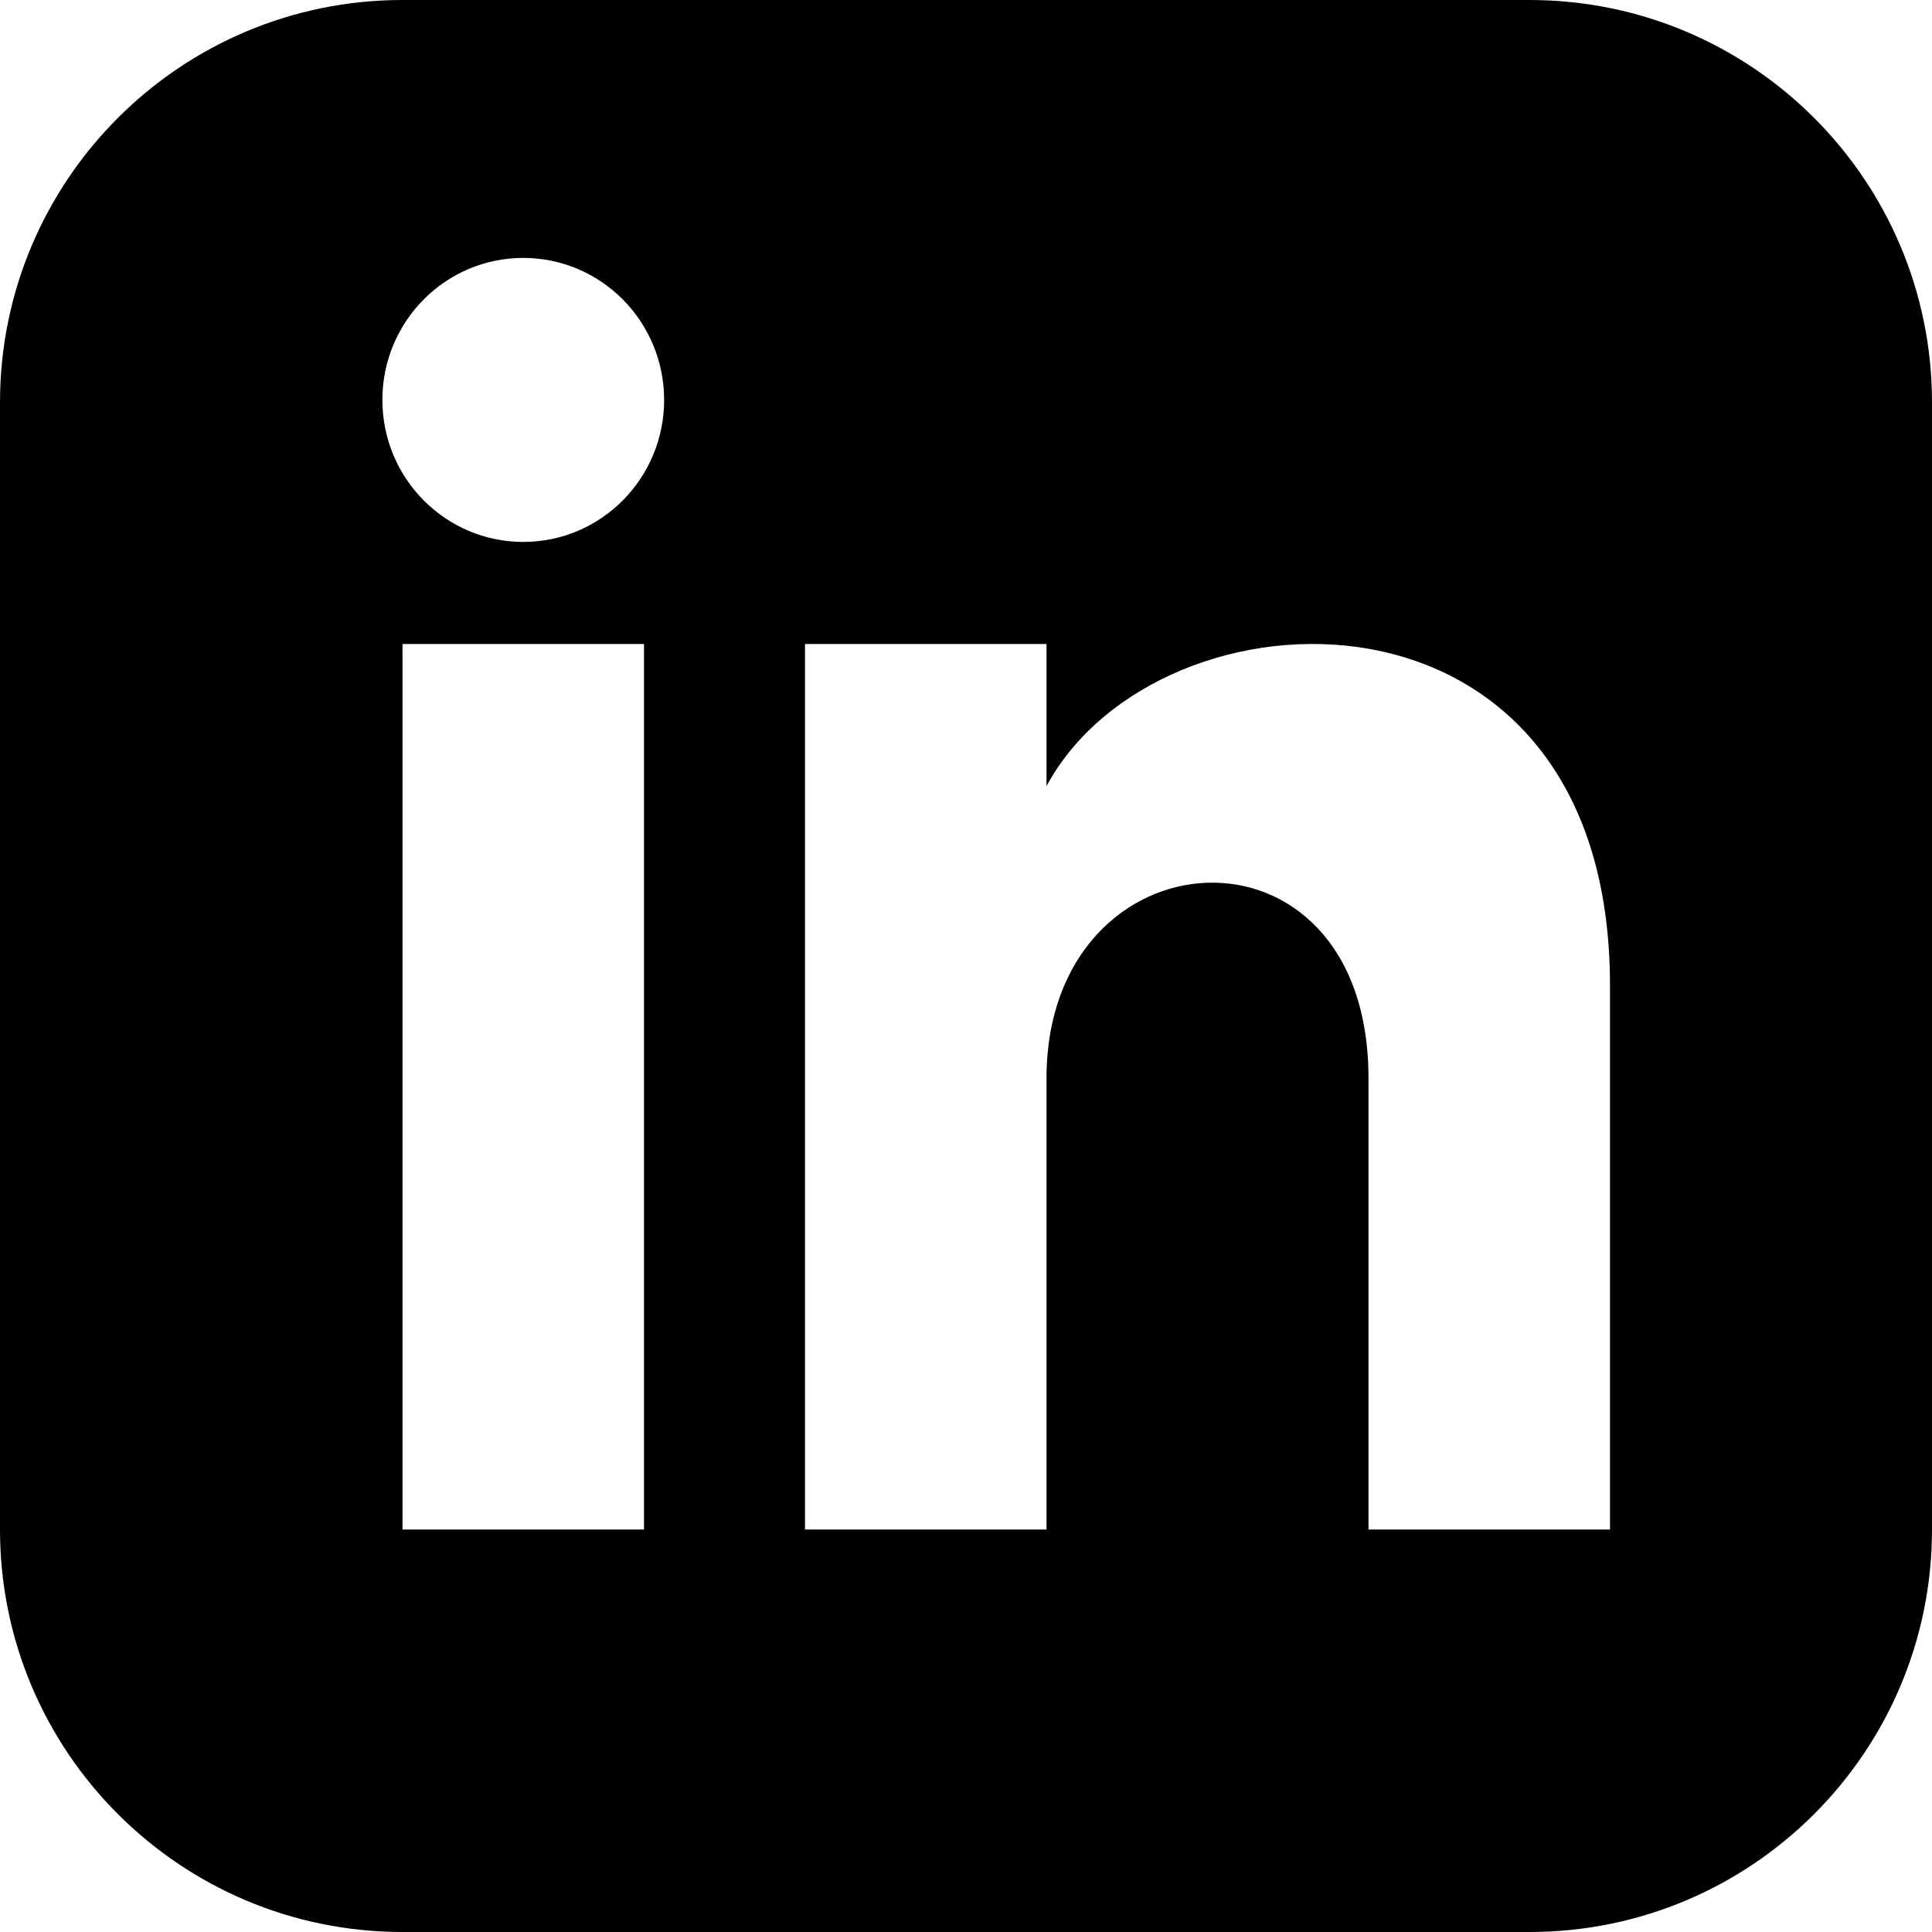
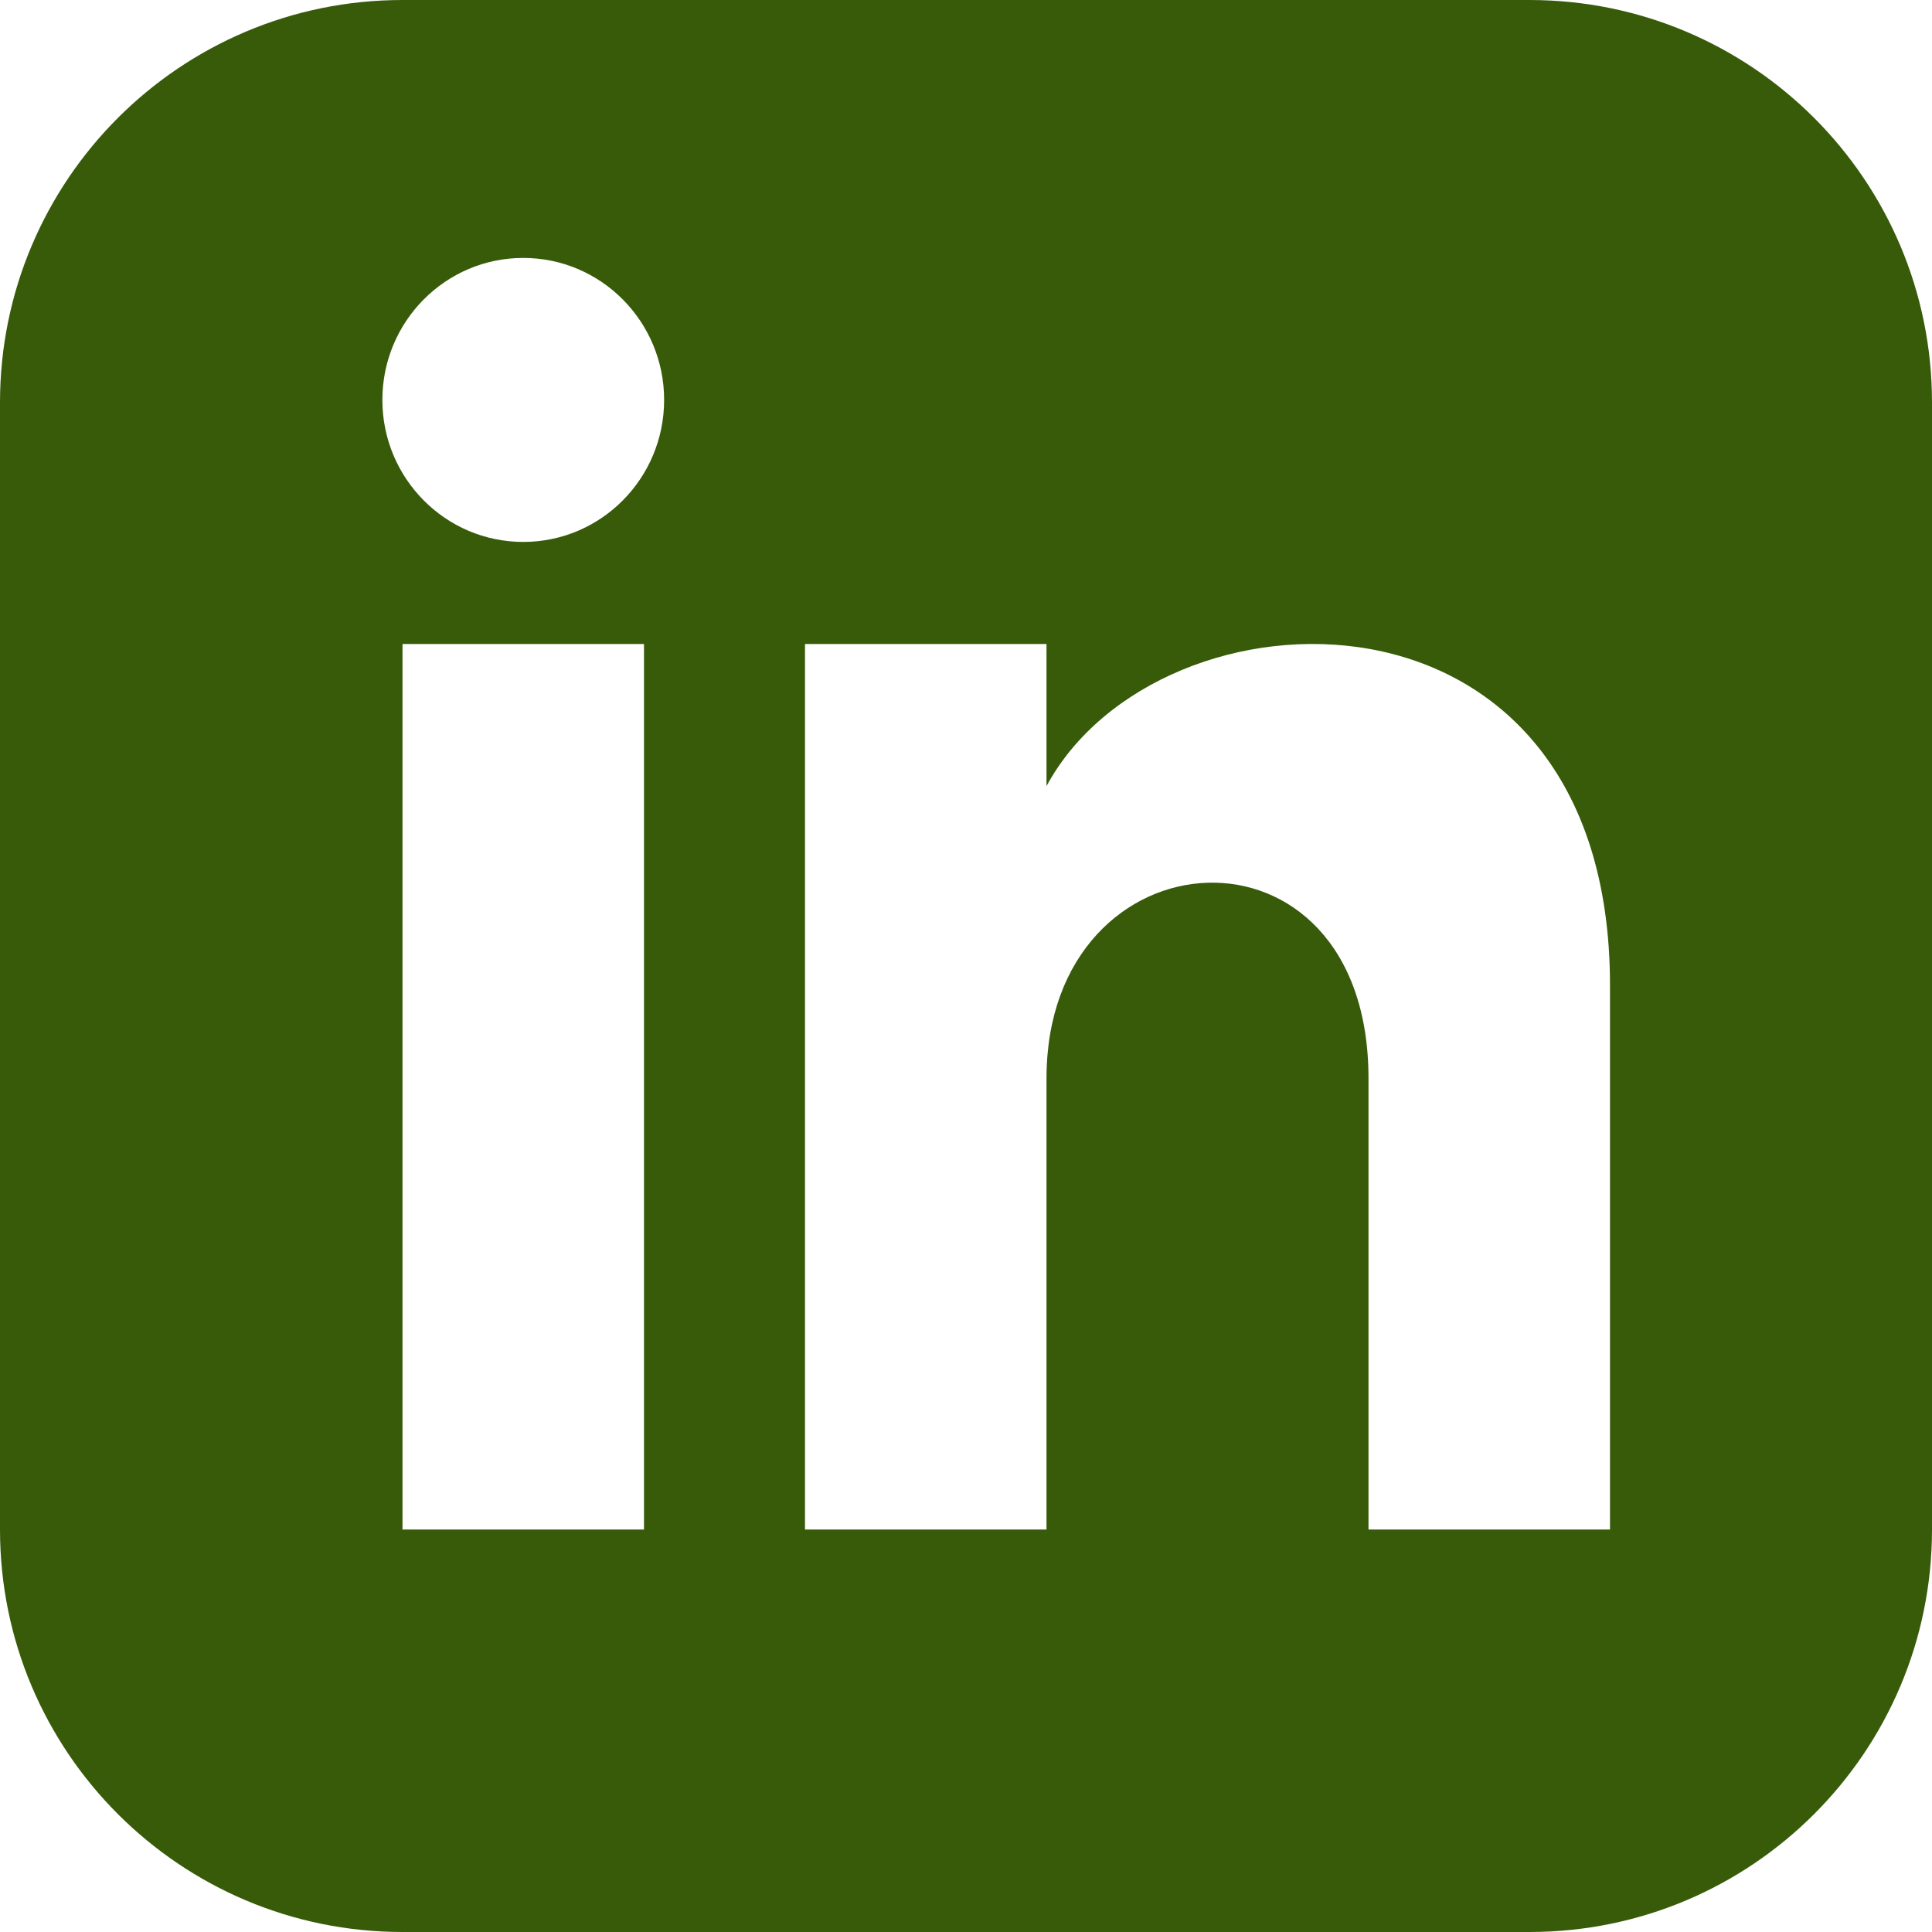
<svg xmlns="http://www.w3.org/2000/svg" width="24" height="24" viewBox="0 0 24 24">
-   <path d="M19 0h-14c-2.761 0-5 2.239-5 5v14c0 2.761 2.239 5 5 5h14c2.762 0 5-2.239 5-5v-14c0-2.761-2.238-5-5-5zm-11 19h-3v-11h3v11zm-1.5-12.268c-.966 0-1.75-.79-1.75-1.764s.784-1.764 1.75-1.764 1.75.79 1.75 1.764-.783 1.764-1.75 1.764zm13.5 12.268h-3v-5.604c0-3.368-4-3.113-4 0v5.604h-3v-11h3v1.765c1.396-2.586 7-2.777 7 2.476v6.759z" fill="#000000" />
+   <path d="M19 0h-14c-2.761 0-5 2.239-5 5v14c0 2.761 2.239 5 5 5h14c2.762 0 5-2.239 5-5v-14c0-2.761-2.238-5-5-5zm-11 19h-3v-11h3v11zm-1.5-12.268c-.966 0-1.75-.79-1.75-1.764s.784-1.764 1.75-1.764 1.75.79 1.75 1.764-.783 1.764-1.75 1.764zm13.5 12.268h-3v-5.604c0-3.368-4-3.113-4 0v5.604h-3v-11h3v1.765c1.396-2.586 7-2.777 7 2.476v6.759z" fill="#385b0a" />
</svg>
